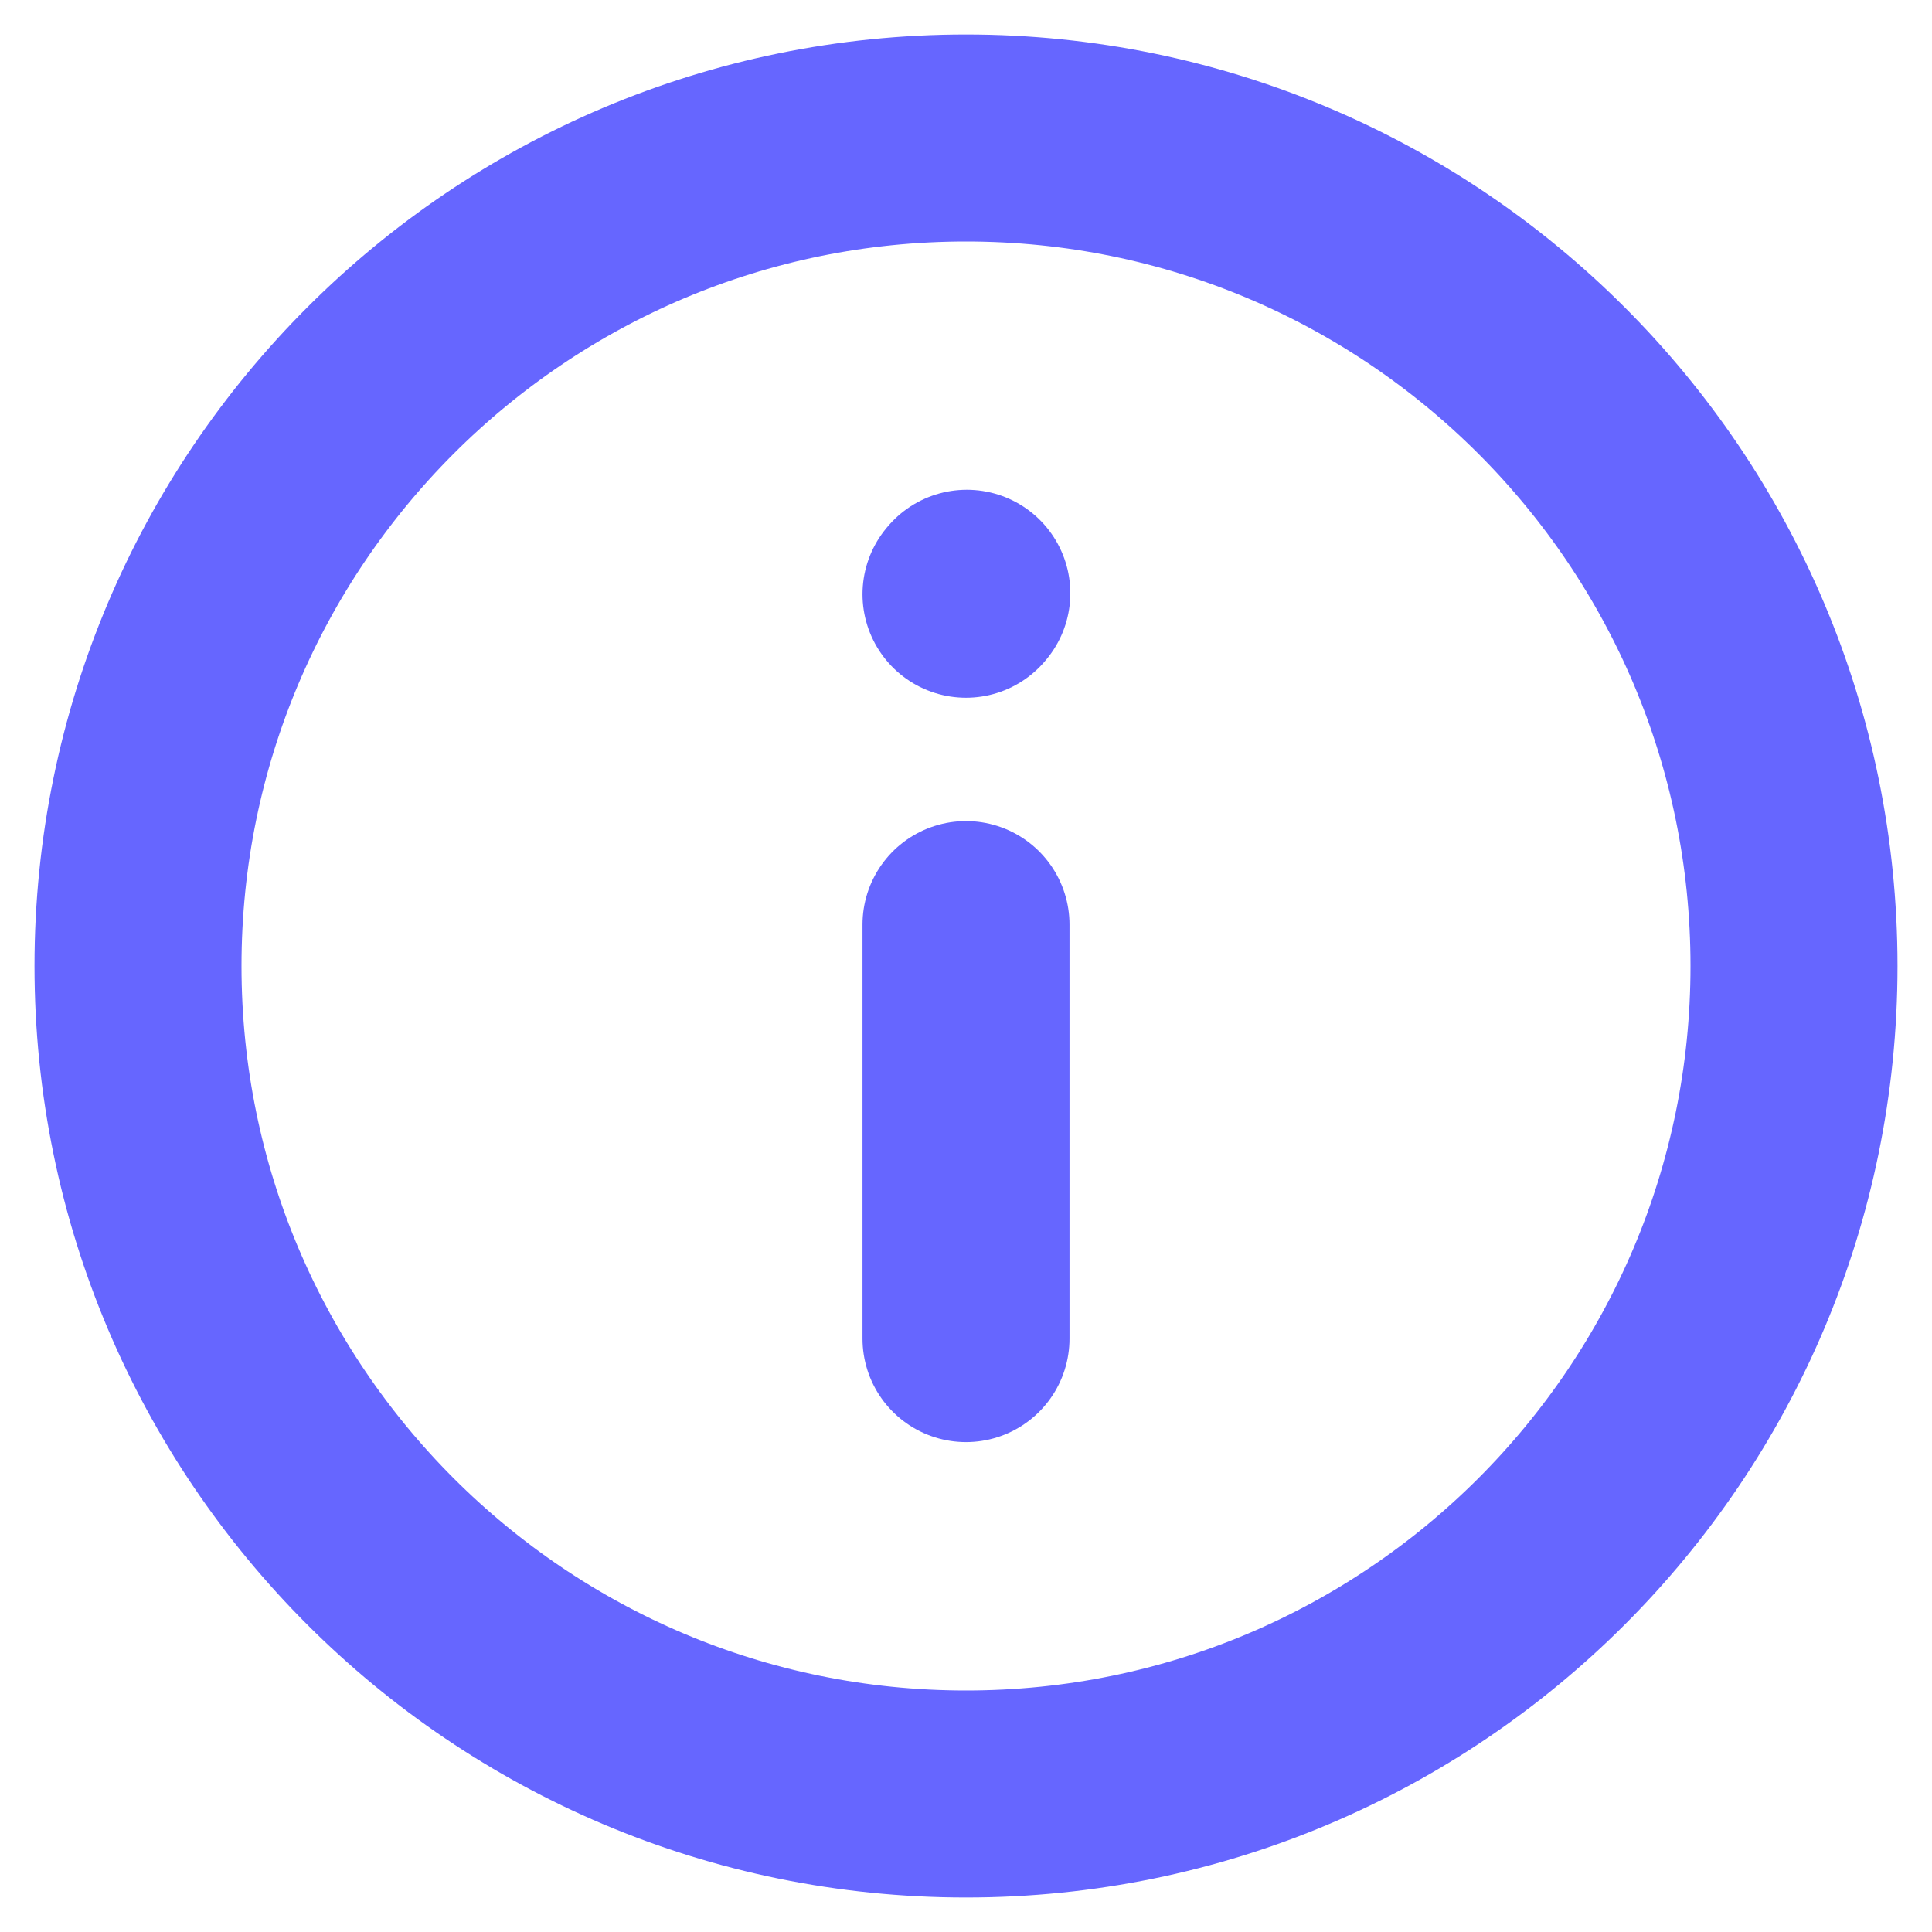
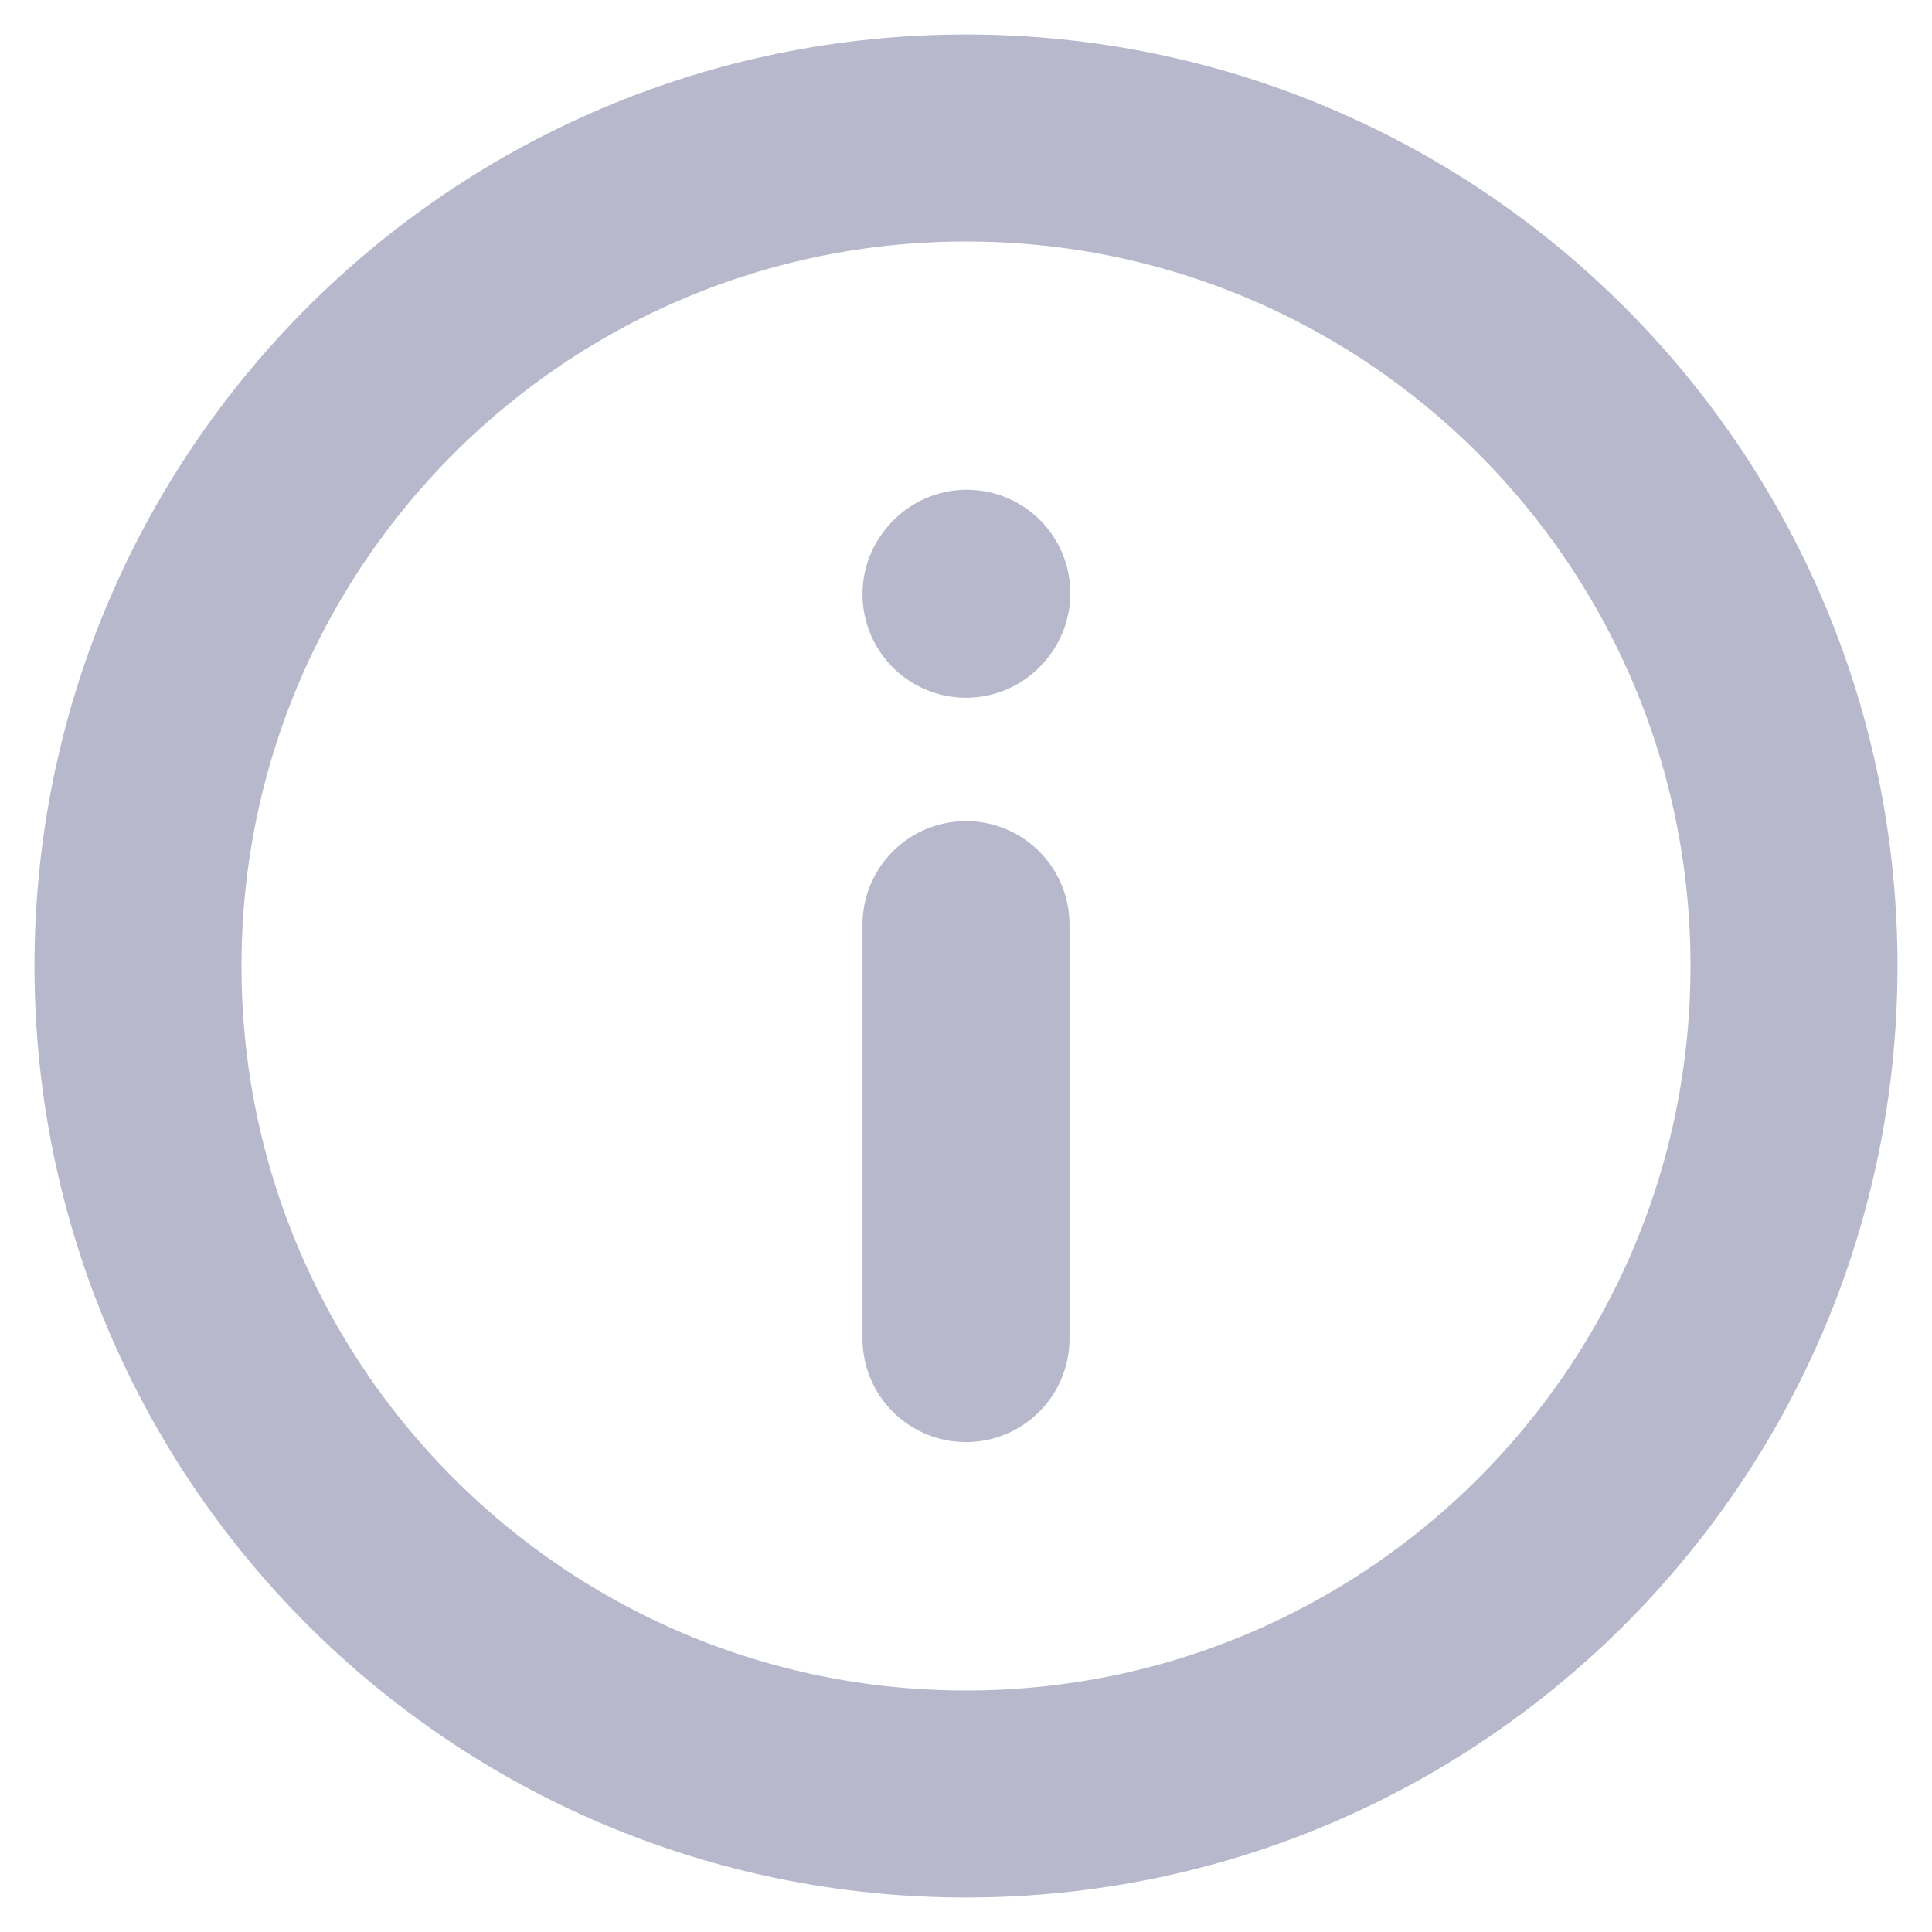
<svg xmlns="http://www.w3.org/2000/svg" width="14" height="14" viewBox="0 0 14 14" fill="none">
-   <path d="M7 6.7V9.7M7 4.306L7.006 4.299M7 13C10.314 13 13 10.314 13 7C13 3.686 10.314 1 7 1C3.686 1 1 3.686 1 7C1 10.314 3.686 13 7 13Z" stroke="#6666FF" stroke-width="1.5" stroke-linecap="round" stroke-linejoin="round" />
+   <path d="M7 6.7V9.7M7 4.306L7.006 4.299M7 13C10.314 13 13 10.314 13 7C13 3.686 10.314 1 7 1C3.686 1 1 3.686 1 7C1 10.314 3.686 13 7 13Z" stroke="#B8B8CC" stroke-width="1.5" stroke-linecap="round" stroke-linejoin="round" />
</svg>
